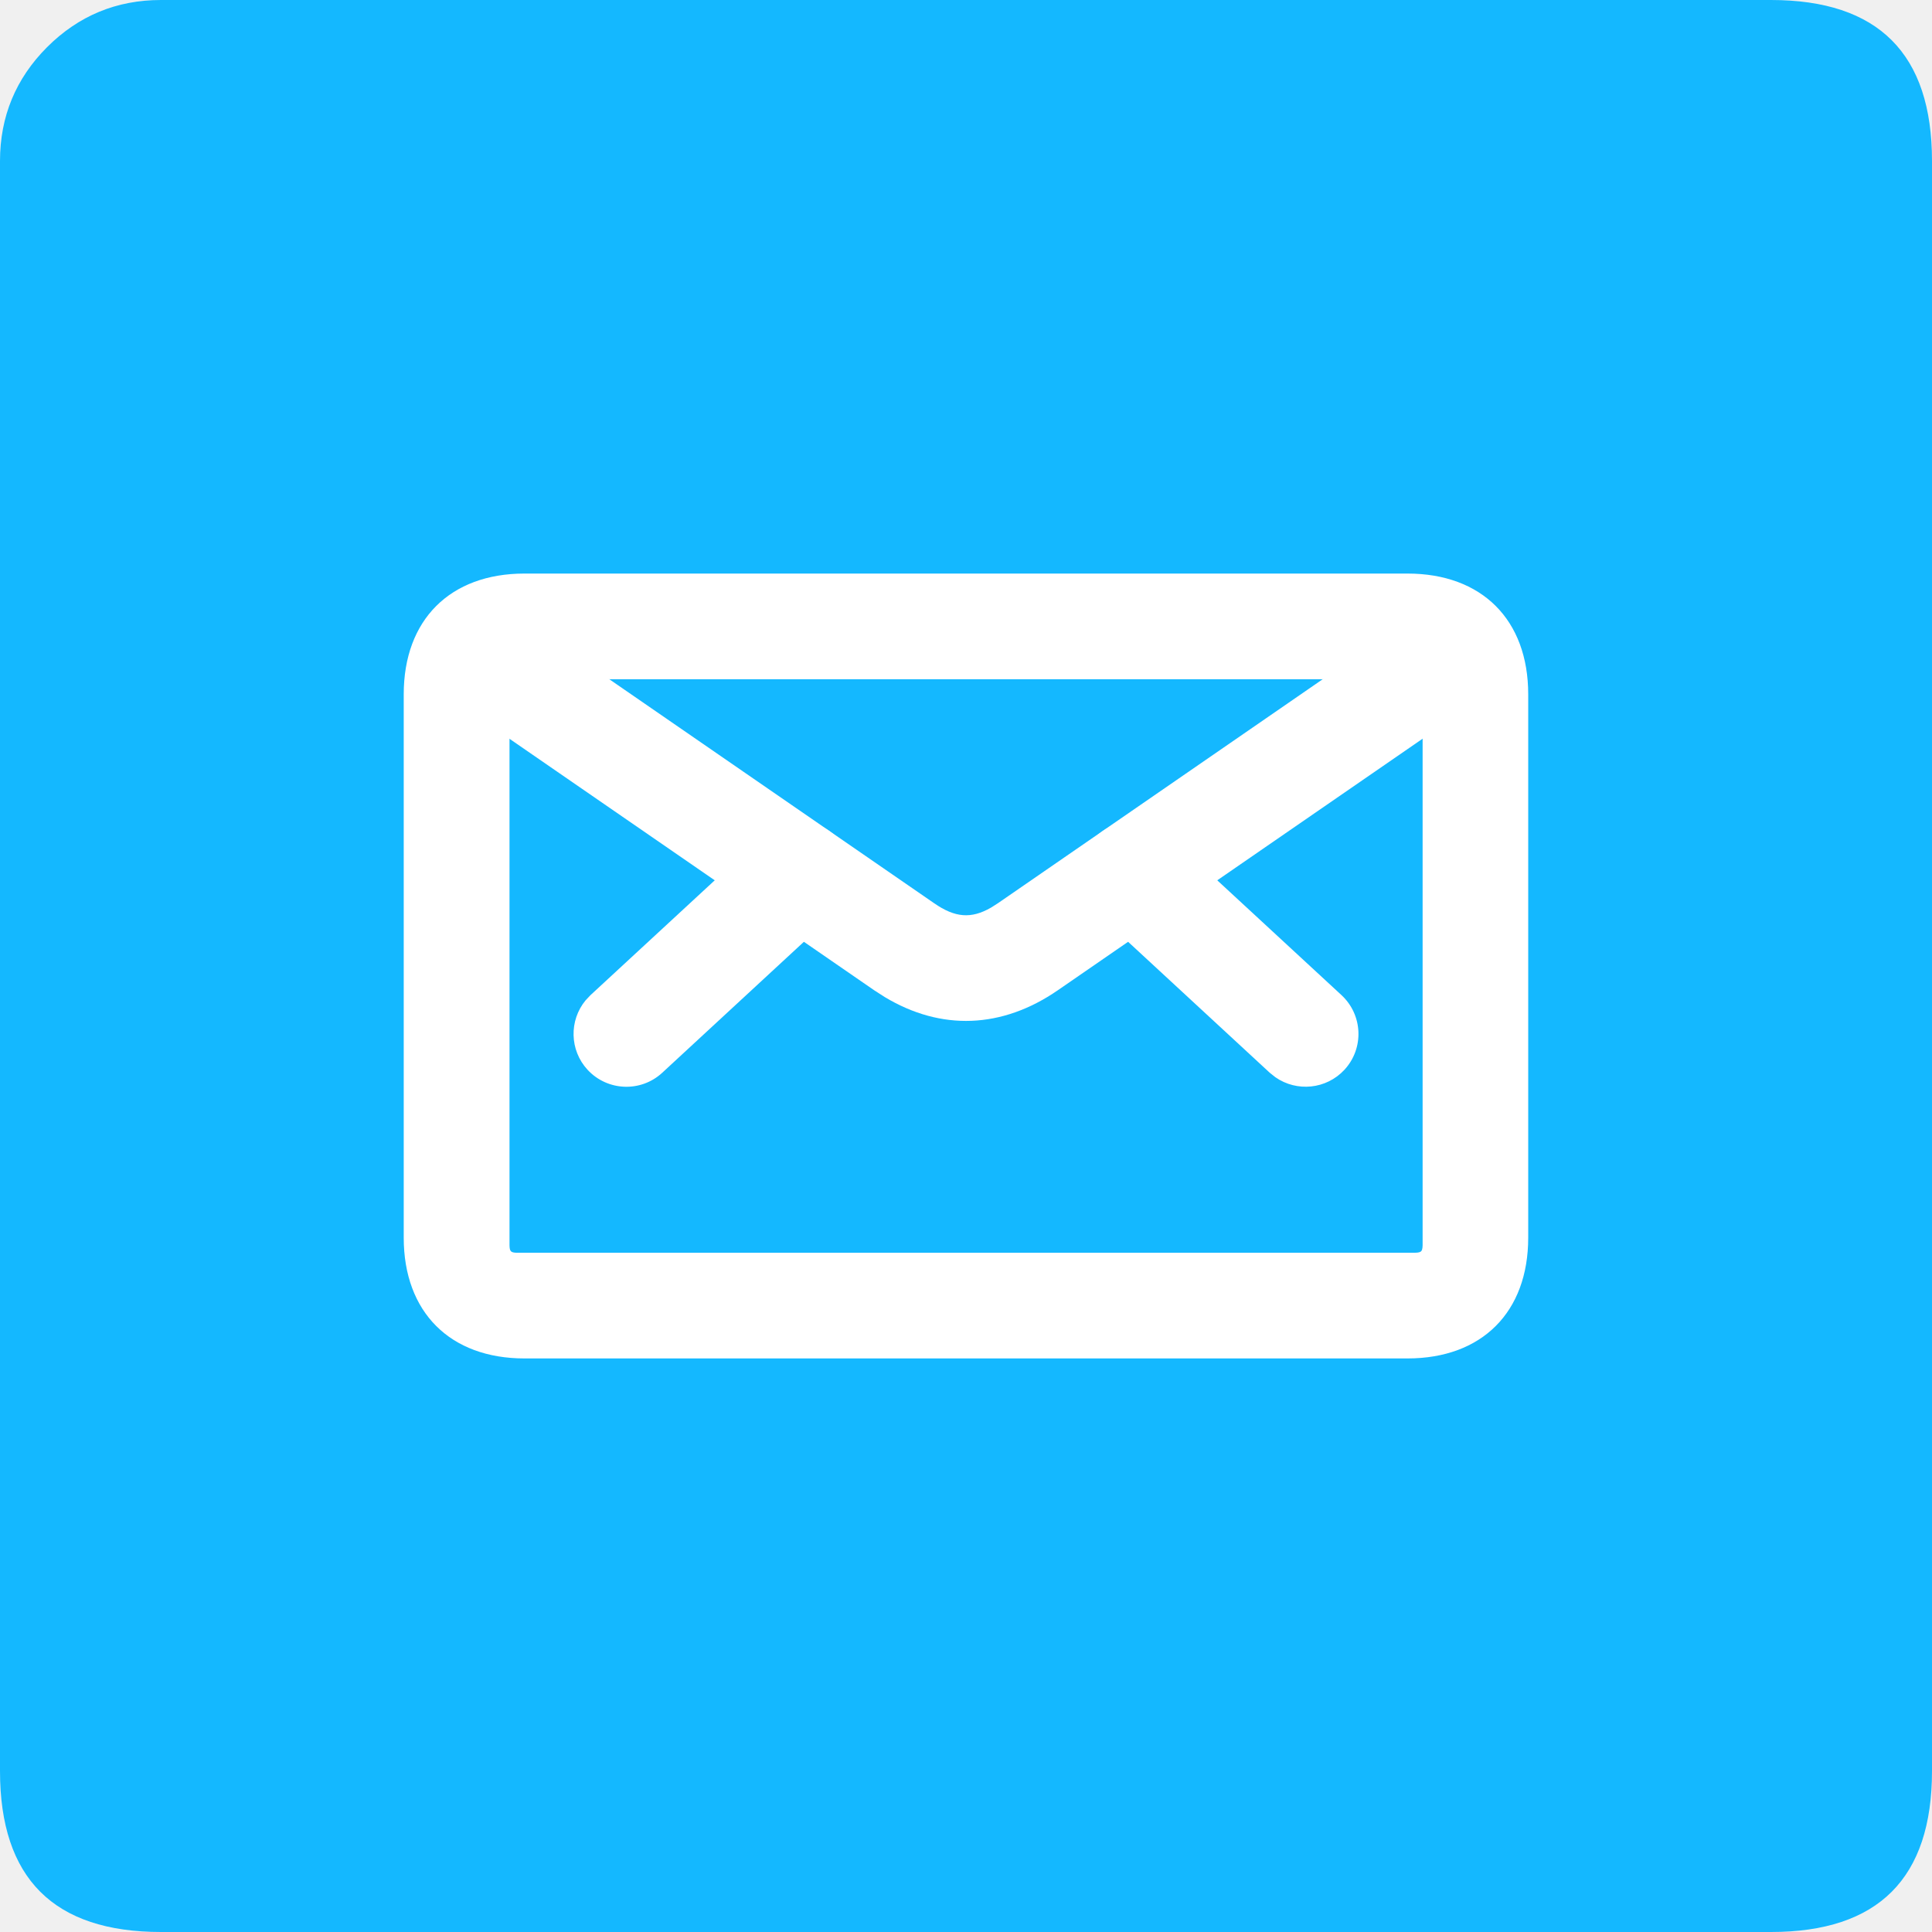
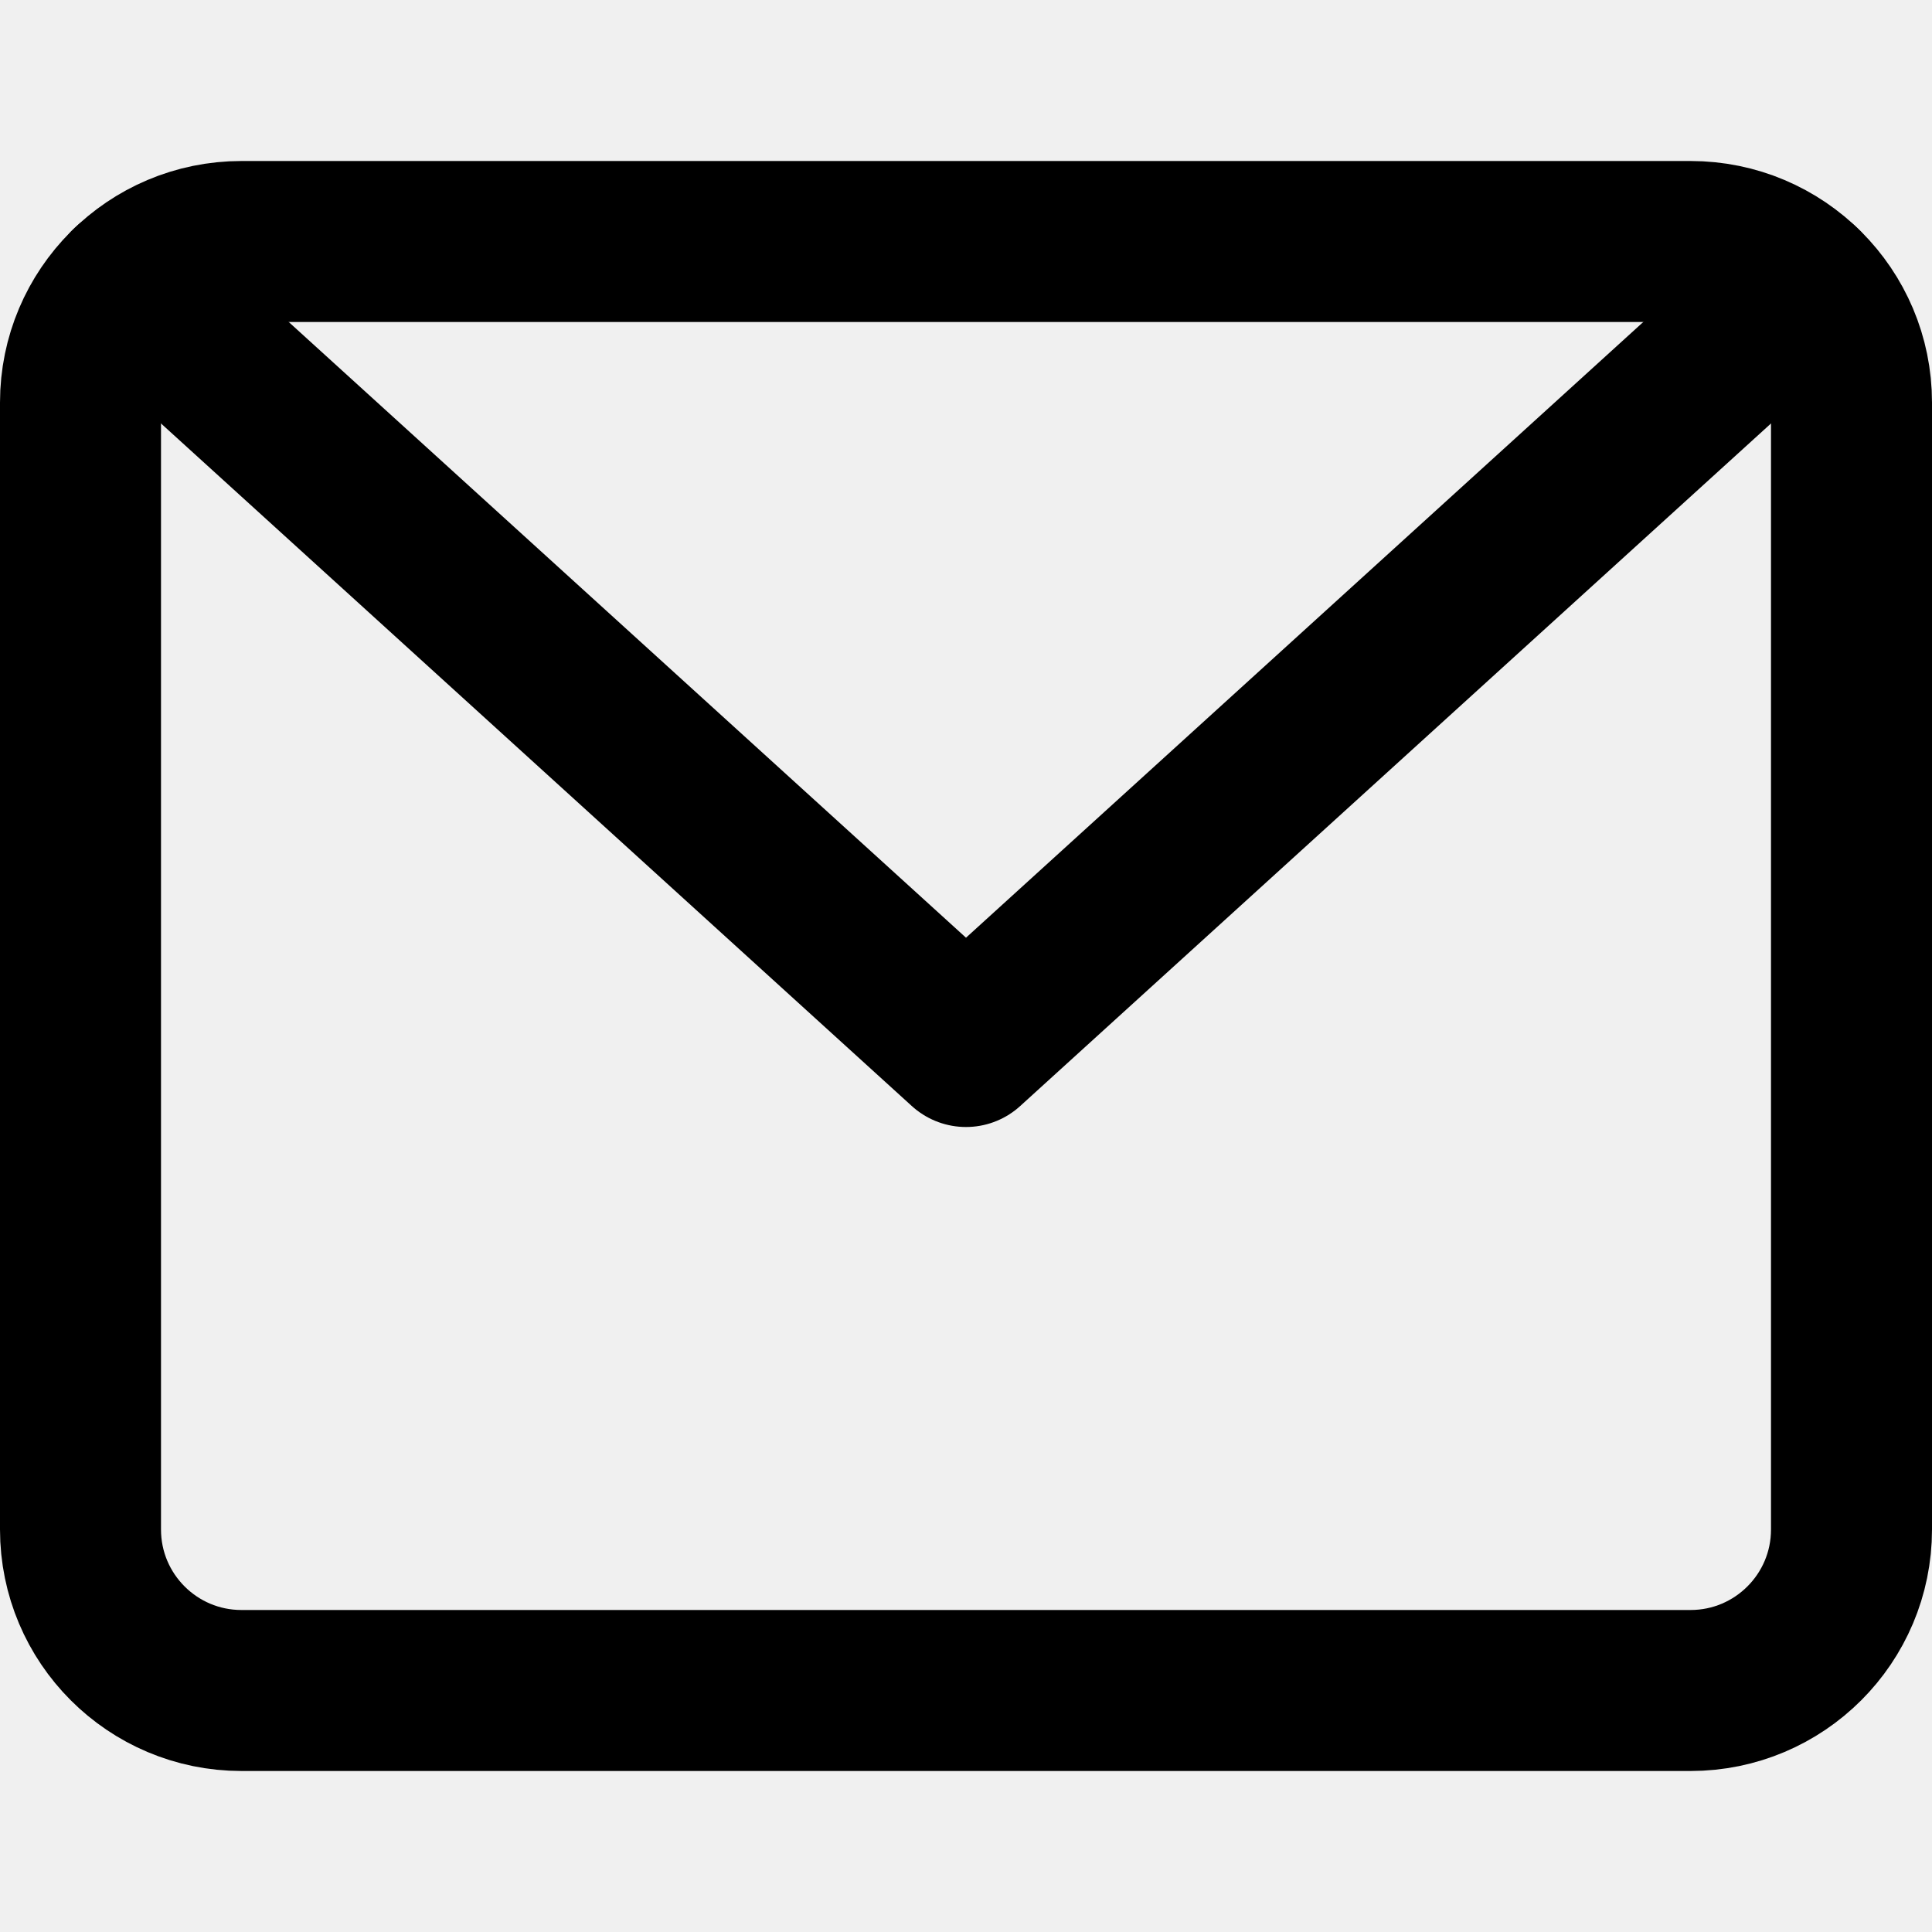
- <svg xmlns="http://www.w3.org/2000/svg" width="32" height="32" viewBox="0 0 32 32">
-   <g fill-rule="nonzero" fill="none">
-     <path d="M32 2.667C32 .889 31.111 0 29.333 0H2.667C1.93 0 1.302.26.78.781.261 1.301 0 1.931 0 2.667v26.666C0 31.111.889 32 2.667 32h26.666C31.111 32 32 31.111 32 29.333V2.667z" fill="#14b8ff" />
-     <path d="M23.312 9.5H8.687c-1.233 0-2 .767-2 2v9c0 1.233.767 2 2 2h14.625c1.234 0 2-.767 2-2v-9c0-1.233-.766-2-2-2zM8.56 11.25h14.882c.1.004.118.022.121.122v9.256c-.004.116-.029.122-.178.122H8.56c-.1-.004-.118-.022-.121-.122v-9.256c.003-.1.022-.118.121-.122z" fill="#FFF" />
-     <path d="M18.123 13.887c.3-.325.79-.37 1.144-.123l.092.075 2.86 2.643c.355.329.377.882.049 1.237-.301.325-.791.37-1.144.123l-.093-.074-2.86-2.644c-.355-.328-.376-.882-.048-1.237zM12.64 13.839c.356-.328.91-.307 1.237.048.301.326.308.818.033 1.15l-.081.087-2.86 2.644c-.355.328-.908.306-1.237-.049-.3-.325-.307-.818-.033-1.15l.082-.087 2.86-2.643z" fill="#FFF" />
-     <path d="M23.663 10.04c.398-.274.943-.174 1.217.224.252.364.189.853-.13 1.143l-.093.074-7.135 4.92c-.925.638-1.935.676-2.87.112l-.174-.112-7.135-4.92c-.398-.275-.498-.82-.223-1.217.251-.365.73-.48 1.114-.285l.103.061 7.135 4.92c.346.24.613.263.944.072l.113-.072 7.134-4.92z" fill="#FFF" />
-   </g>
+ <svg xmlns="http://www.w3.org/2000/svg" fill="none" viewBox="0 0 24 24">
+   <path stroke="currentColor" stroke-linecap="round" stroke-linejoin="round" stroke-width="2" d="M1.614 3.558 12 13l10.385-9.441" />
+   <path stroke="currentColor" stroke-linecap="round" stroke-linejoin="round" stroke-width="2" d="M21 3H3a2 2 0 0 0-2 2v14a2 2 0 0 0 2 2h18a2 2 0 0 0 2-2V5a2 2 0 0 0-2-2Z" />
</svg>
